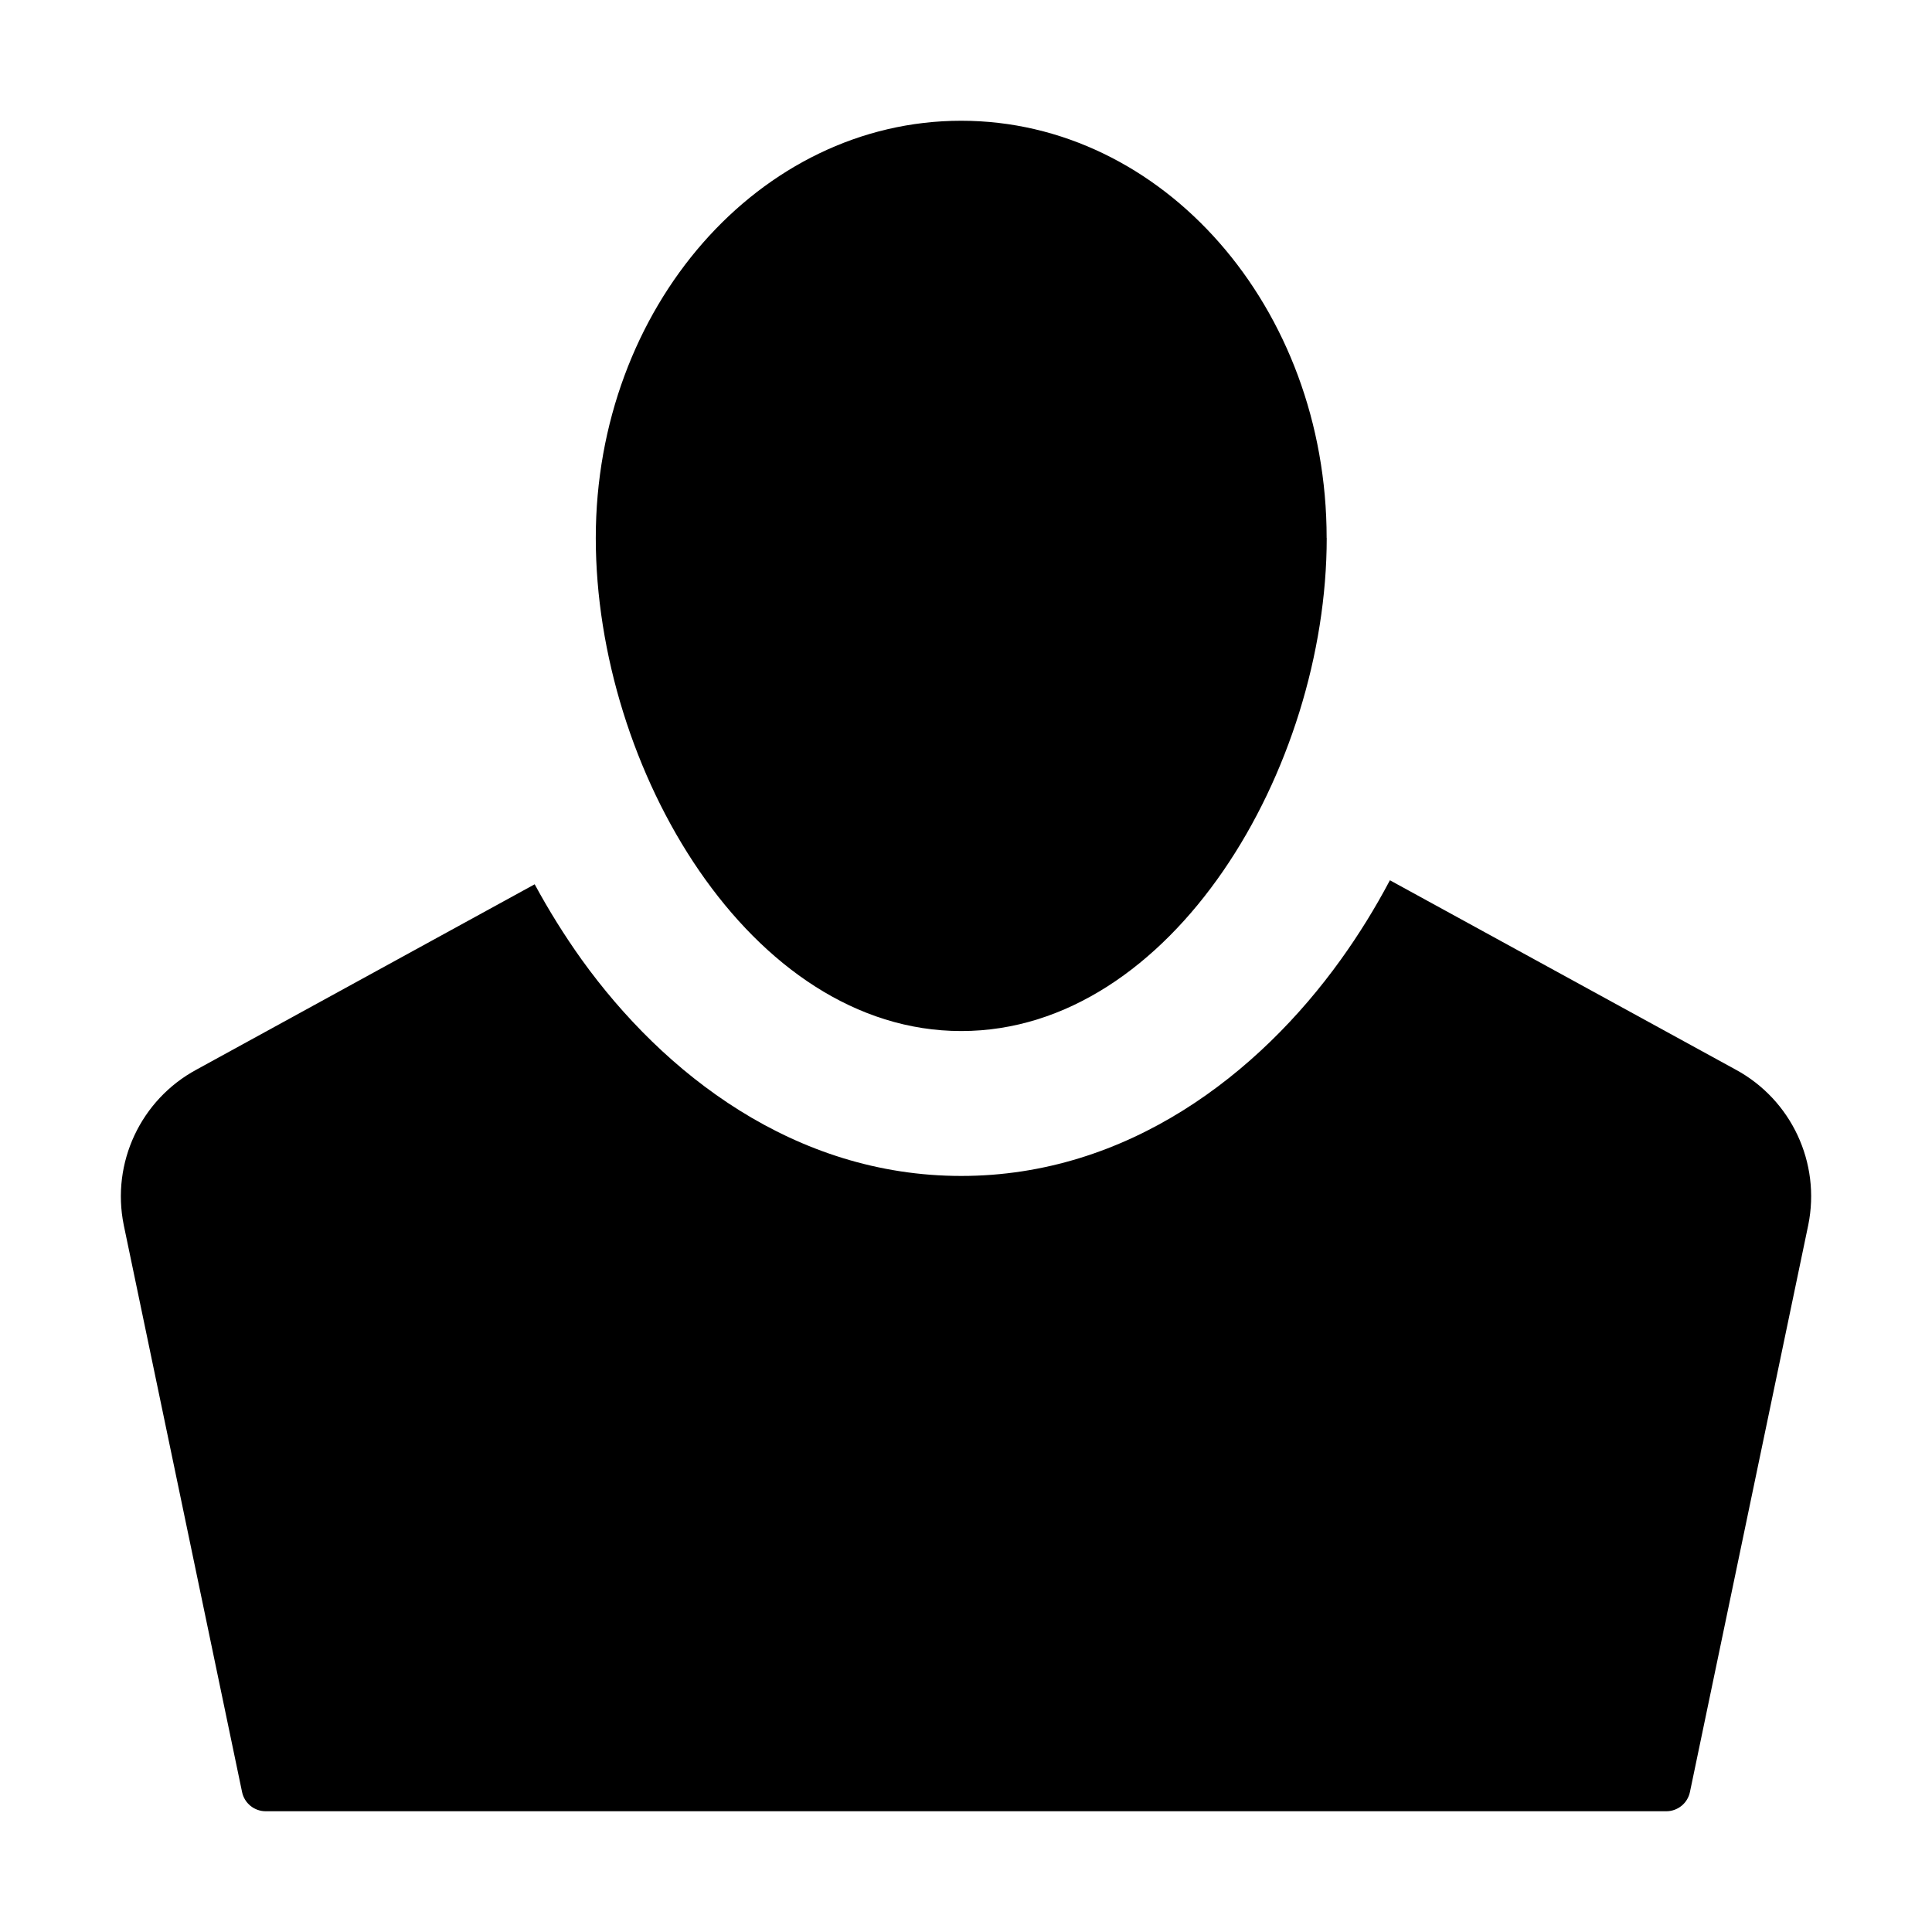
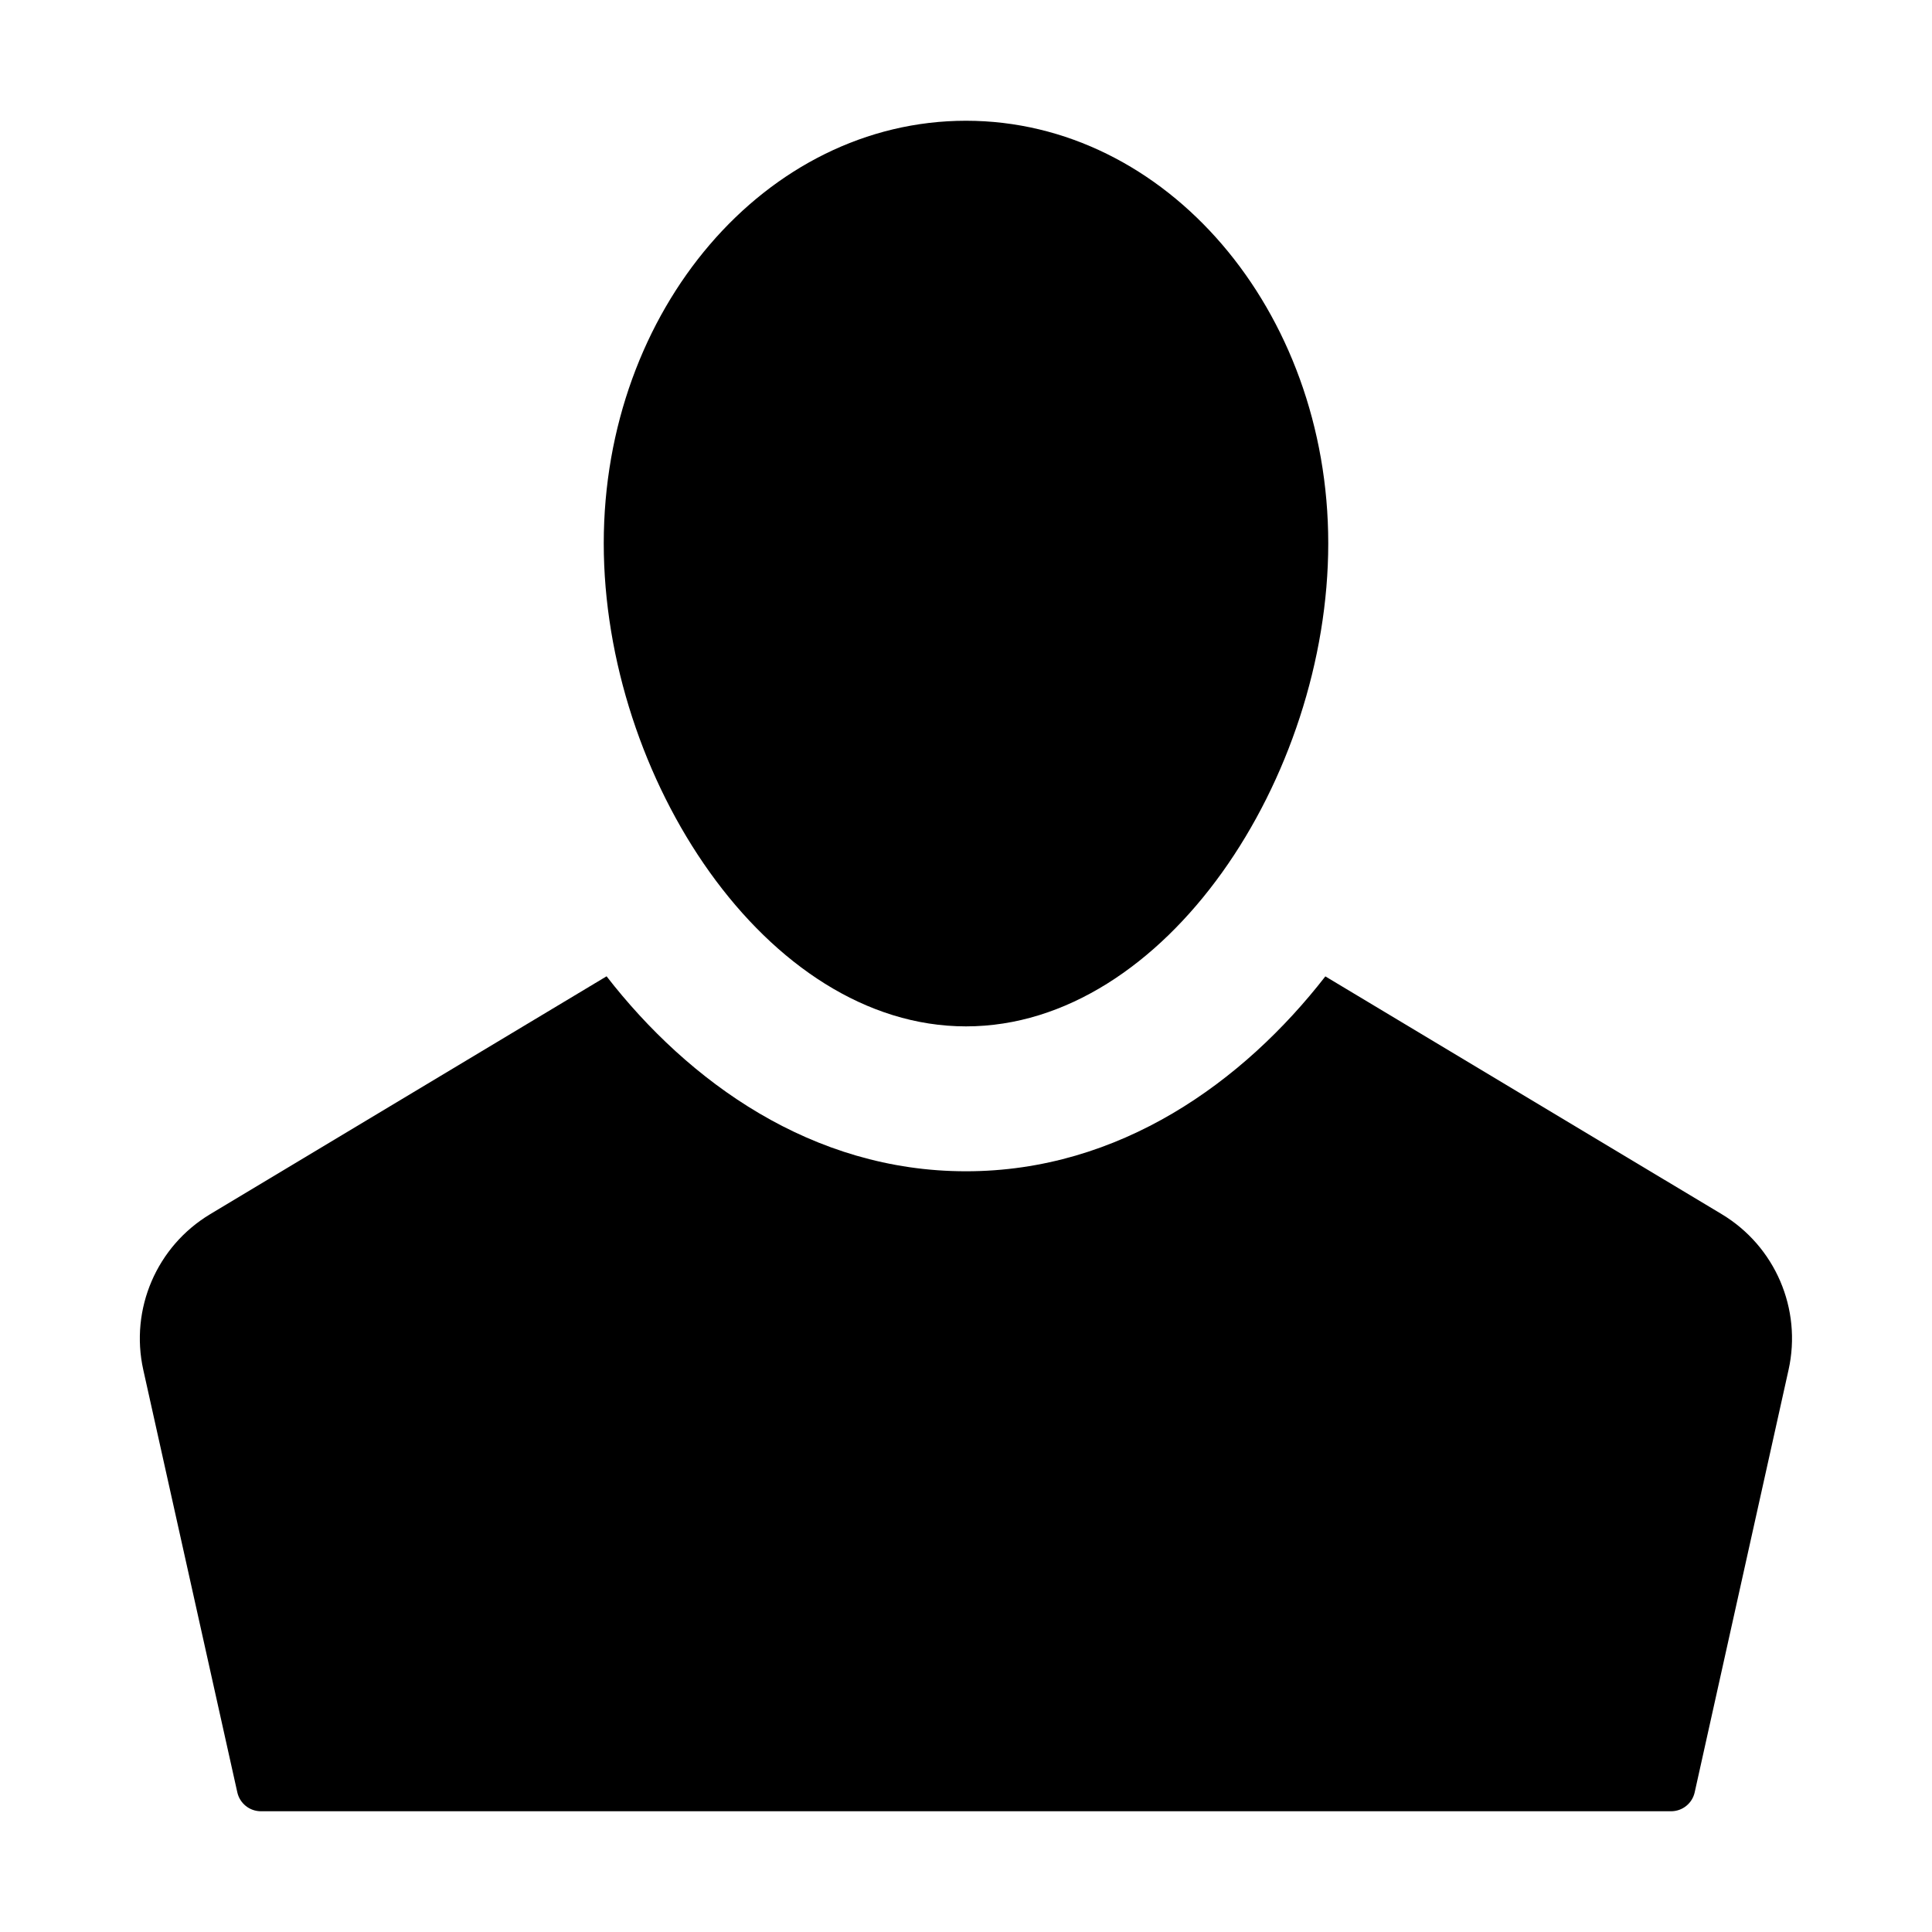
<svg width="24" height="24" fill="currentColor" viewBox="0 0 24 24">
-   <g fill="currentColor">
-     <path d="M16.481 6.683c0 2.862-1.916 6.125-4.54 6.125s-4.54-3.263-4.54-6.125S9.434 1.5 11.94 1.5s4.54 2.32 4.54 5.183" />
-     <path d="M11.941 14.608c2.073 0 3.7-1.273 4.715-2.687q.335-.466.61-.986l4.293 2.351a1.79 1.79 0 0 1 .904 1.931l-1.47 7.044a.3.3 0 0 1-.294.239H3.301a.3.3 0 0 1-.294-.239l-1.47-7.044a1.79 1.79 0 0 1 .904-1.93l4.201-2.302q.266.491.584.936c1.016 1.414 2.642 2.687 4.715 2.687" />
-   </g>
+   <path fill="currentColor" d="M12 12.75c2.485 0 4.5-3.1 4.5-6S14.485 1.5 12 1.5 7.5 3.85 7.5 6.75s2.015 6 4.5 6m0 1.8c1.912 0 3.447-1.112 4.464-2.421l4.924 2.954a1.8 1.8 0 0 1 .83 1.934l-1.166 5.248a.3.3 0 0 1-.293.235H3.241a.3.3 0 0 1-.293-.235L1.78 17.017a1.8 1.8 0 0 1 .831-1.934l4.924-2.955c1.017 1.31 2.552 2.422 4.464 2.422" />
</svg>
